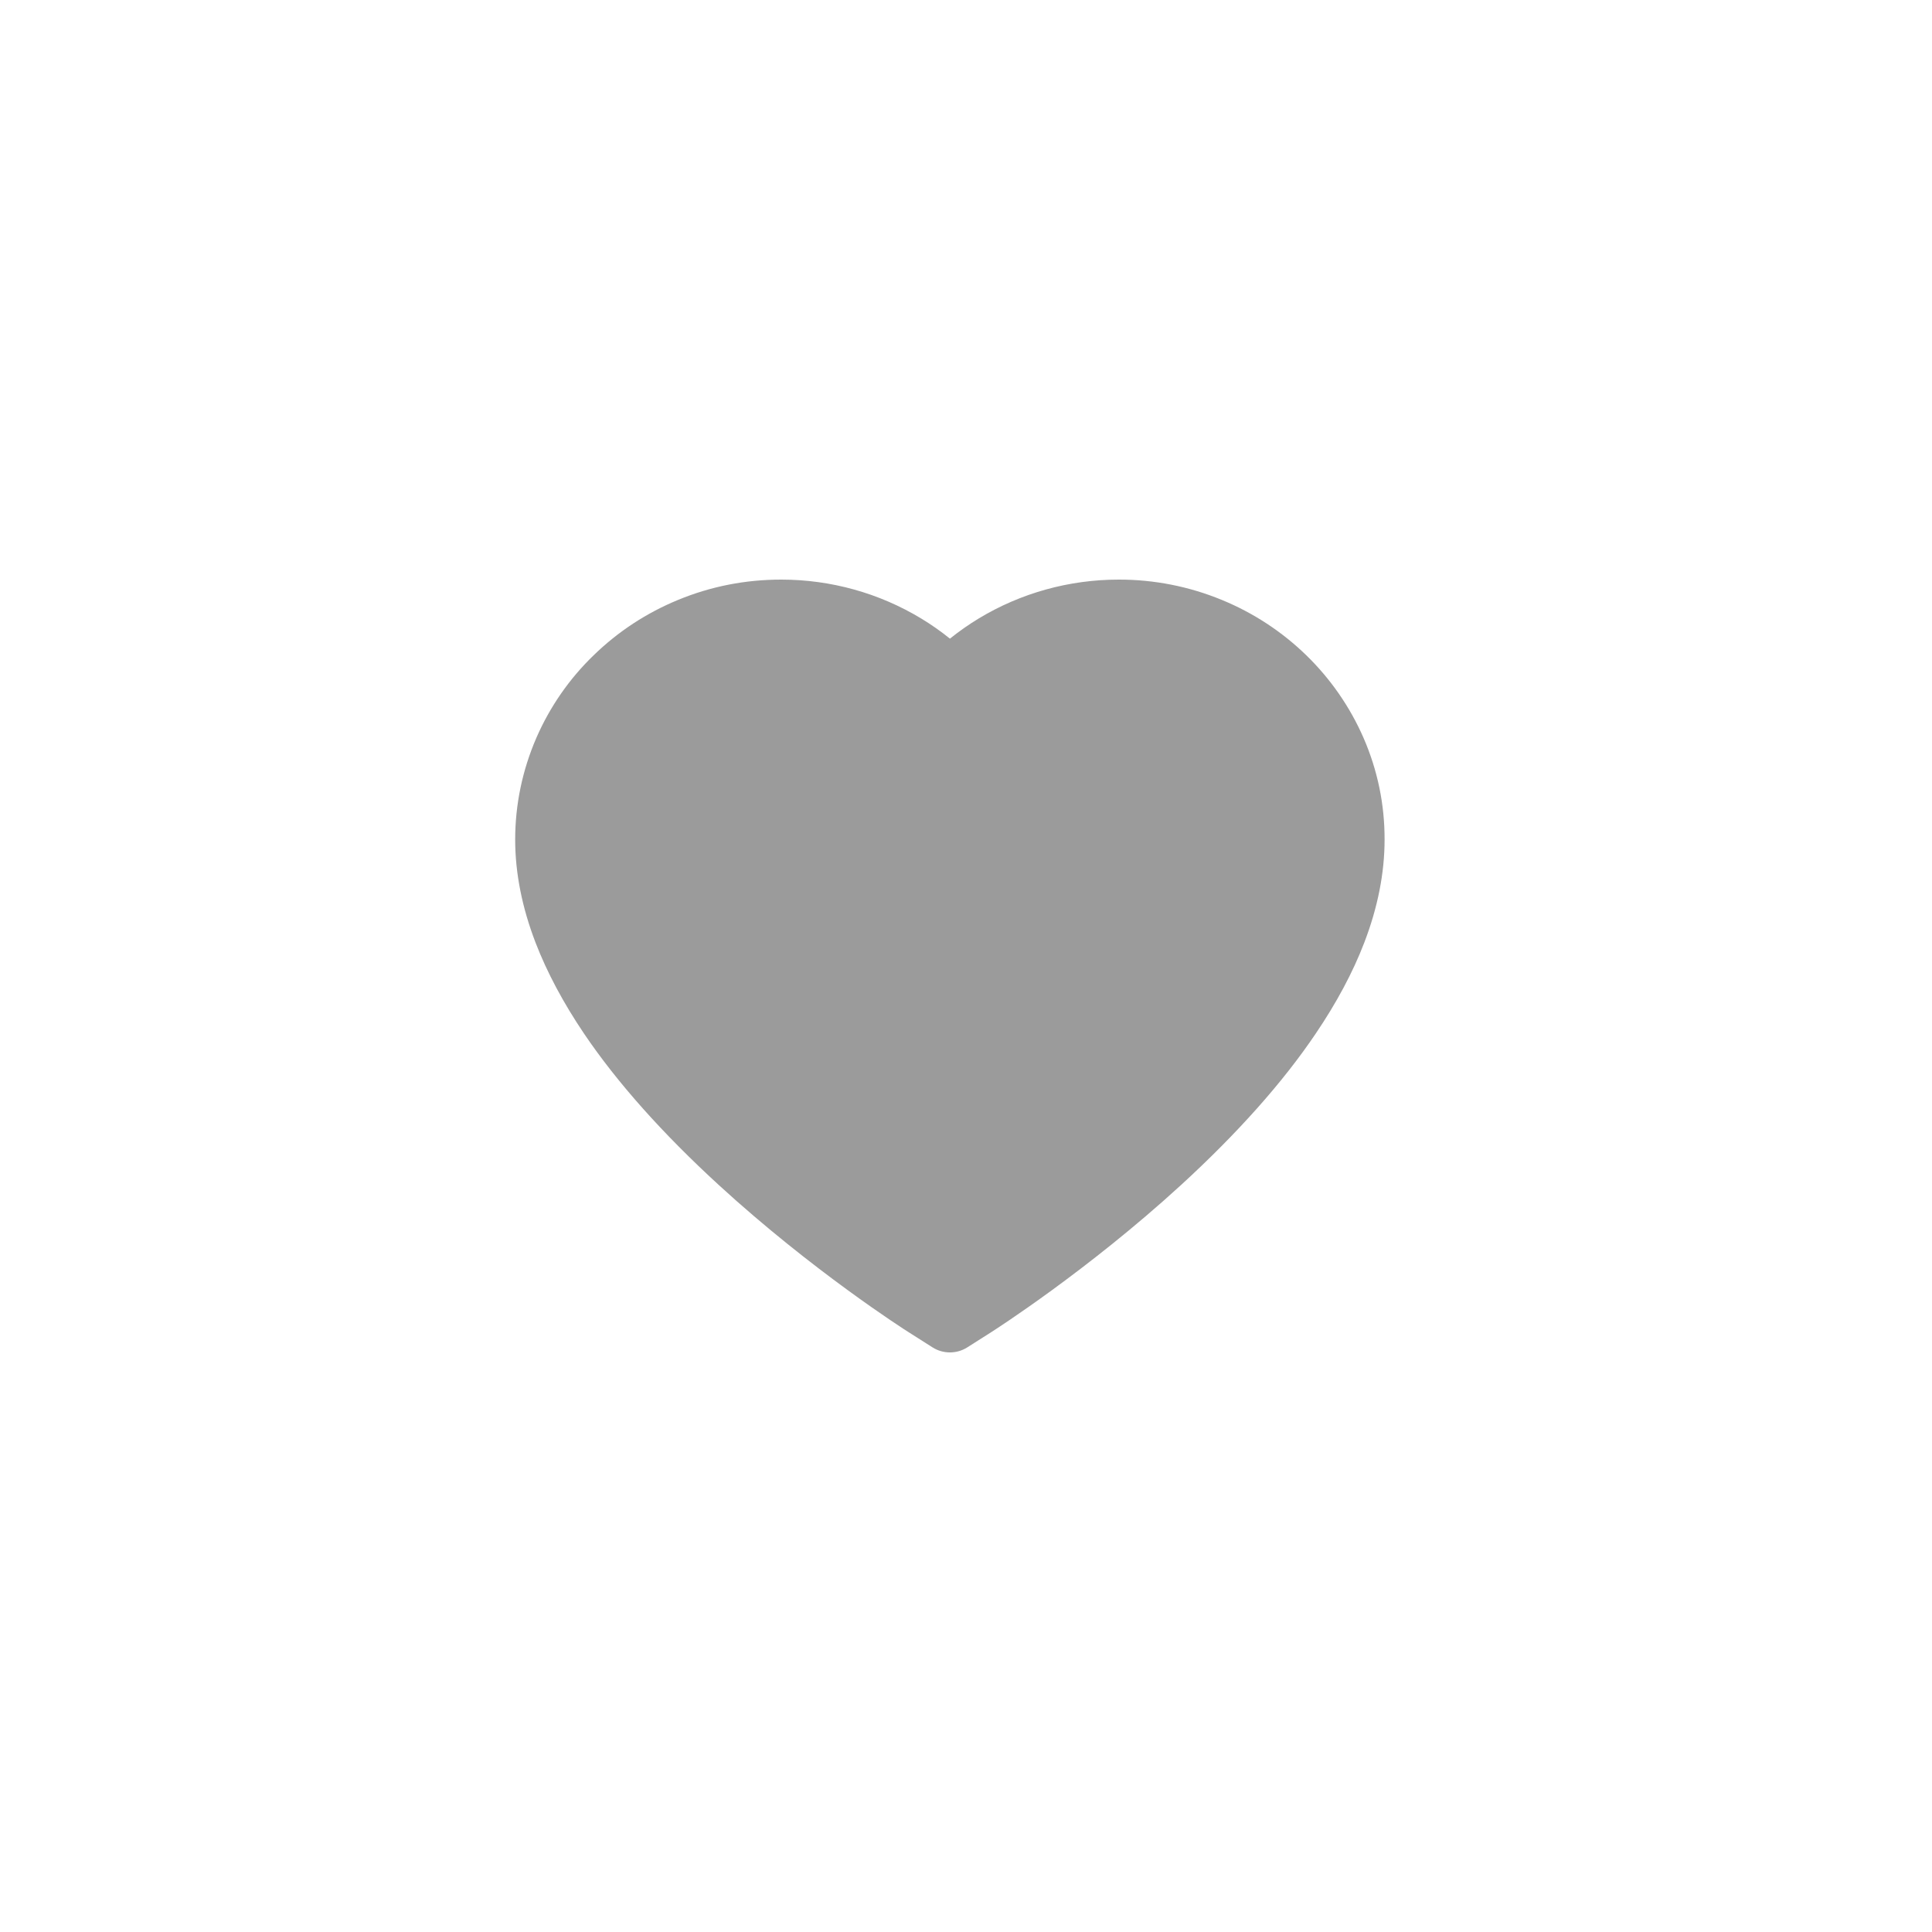
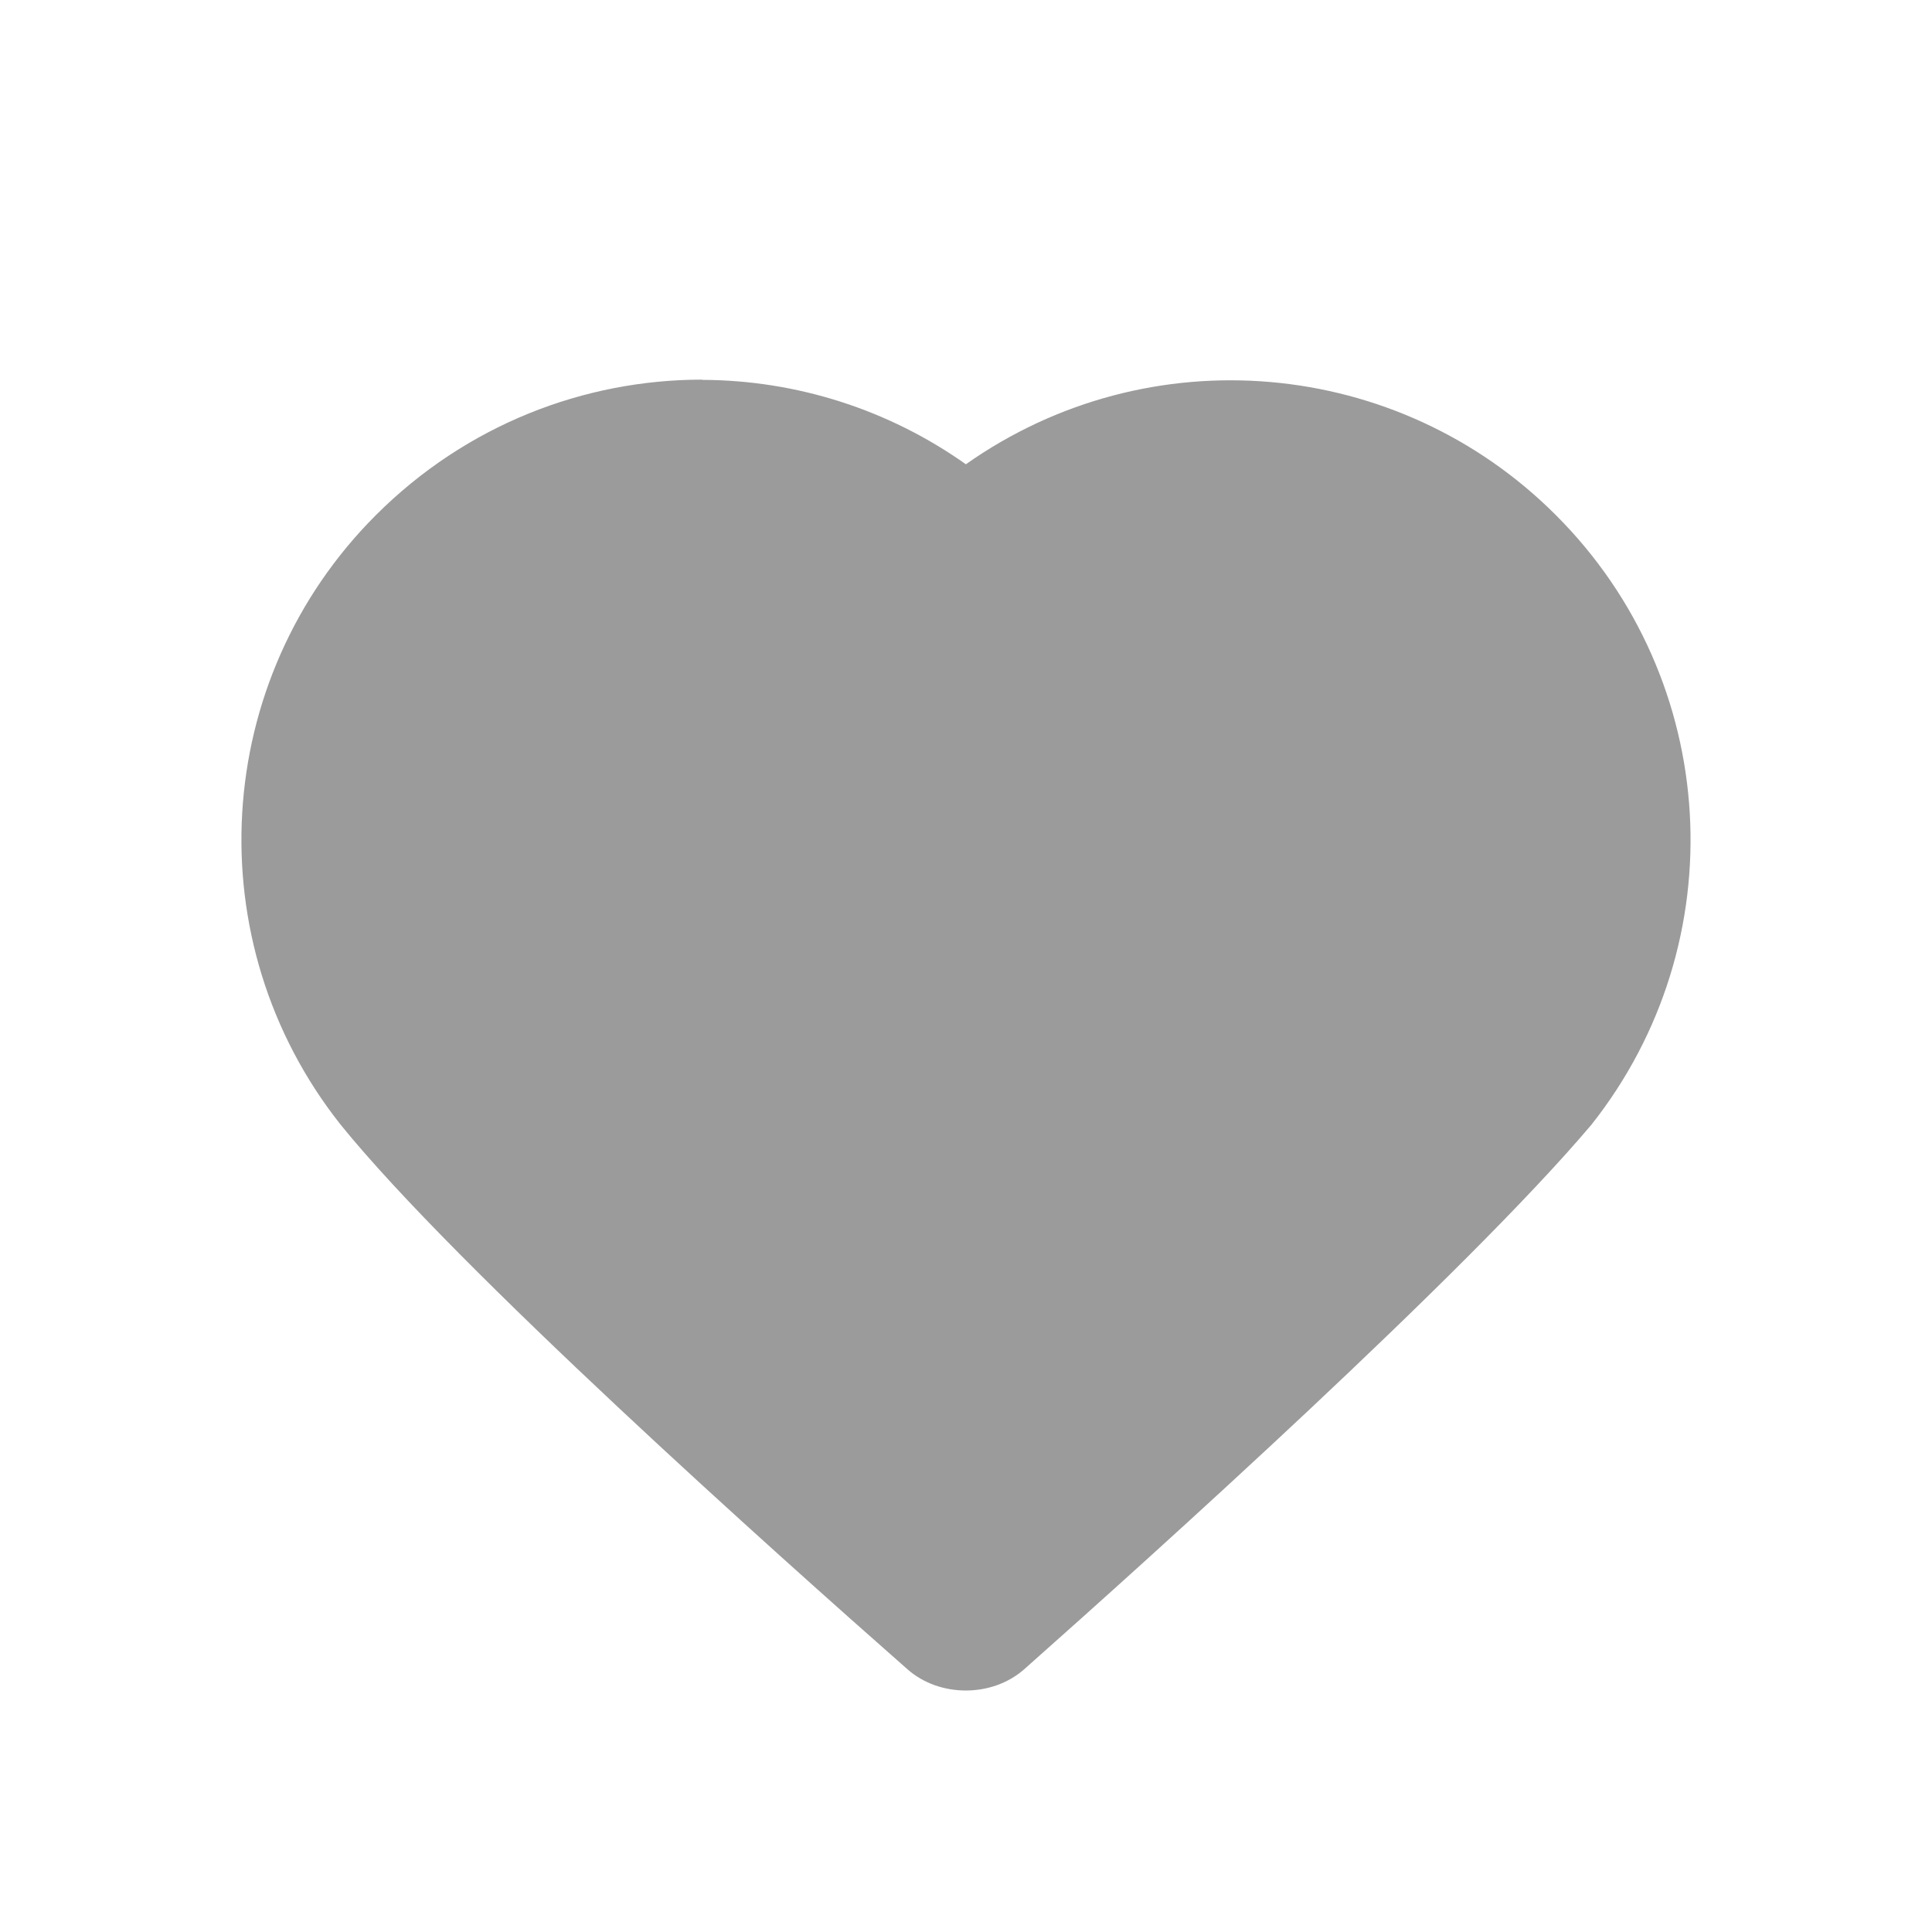
- <svg xmlns="http://www.w3.org/2000/svg" width="32" height="32" viewBox="0 0 32 32" fill="none">
-   <path d="M22.585 12.223C22.361 11.71 22.039 11.245 21.637 10.854C21.233 10.461 20.758 10.15 20.236 9.936C19.695 9.713 19.115 9.599 18.529 9.6C17.708 9.6 16.906 9.823 16.209 10.245C16.043 10.346 15.884 10.457 15.734 10.578C15.584 10.457 15.426 10.346 15.259 10.245C14.562 9.823 13.761 9.6 12.939 9.6C12.347 9.6 11.774 9.712 11.232 9.936C10.709 10.151 10.237 10.46 9.832 10.854C9.428 11.244 9.106 11.71 8.883 12.223C8.652 12.757 8.533 13.325 8.533 13.908C8.533 14.459 8.647 15.033 8.872 15.617C9.06 16.105 9.33 16.611 9.675 17.122C10.222 17.931 10.974 18.774 11.907 19.629C13.454 21.047 14.986 22.026 15.051 22.066L15.446 22.317C15.621 22.428 15.846 22.428 16.021 22.317L16.416 22.066C16.481 22.024 18.011 21.047 19.56 19.629C20.493 18.774 21.245 17.931 21.791 17.122C22.137 16.611 22.408 16.105 22.595 15.617C22.82 15.033 22.933 14.459 22.933 13.908C22.935 13.325 22.817 12.757 22.585 12.223Z" fill="#9B9B9B" />
+ <svg xmlns="http://www.w3.org/2000/svg" xmlns:xlink="http://www.w3.org/1999/xlink" width="16" height="16" id="heart">
+   <defs>
+     <linearGradient xlink:href="#a" id="b" x1="-137.5" x2="-125.5" y1="1045.239" y2="1045.239" gradientTransform="translate(139.5 -.305)" gradientUnits="userSpaceOnUse" />
+     <linearGradient id="a">
+       <stop offset="0" stop-color="#9b9b9b" />
+       <stop offset="1" stop-color="#9b9b9b" />
+     </linearGradient>
+   </defs>
+   <path fill="url(#b)" fill-rule="evenodd" d="M5.816 1039.506c-.977 0-1.953.373-2.702 1.121a3.801 3.801 0 0 0-.294 5.048c.962 1.19 3.603 3.55 4.696 4.512.266.234.7.233.965 0 1.075-.953 3.653-3.274 4.698-4.51a3.8 3.8 0 0 0-.292-5.047 3.806 3.806 0 0 0-4.888-.423 3.797 3.797 0 0 0-2.183-.699z" transform="translate(0 -1036.362)" />
</svg>
